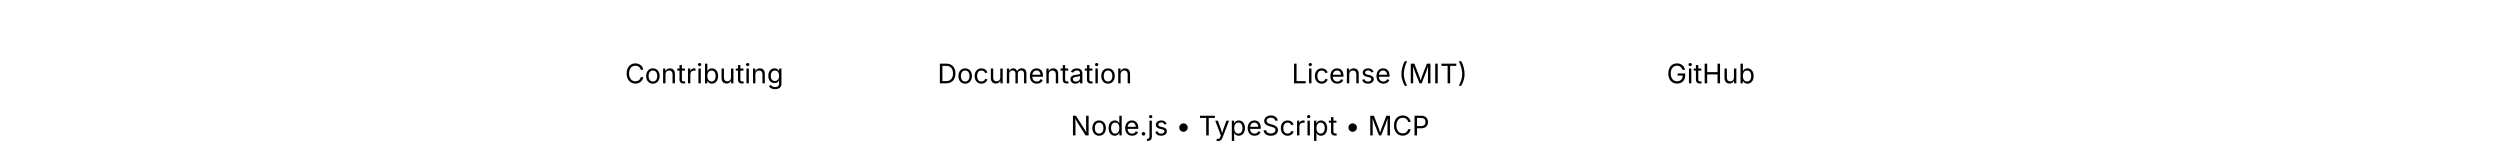
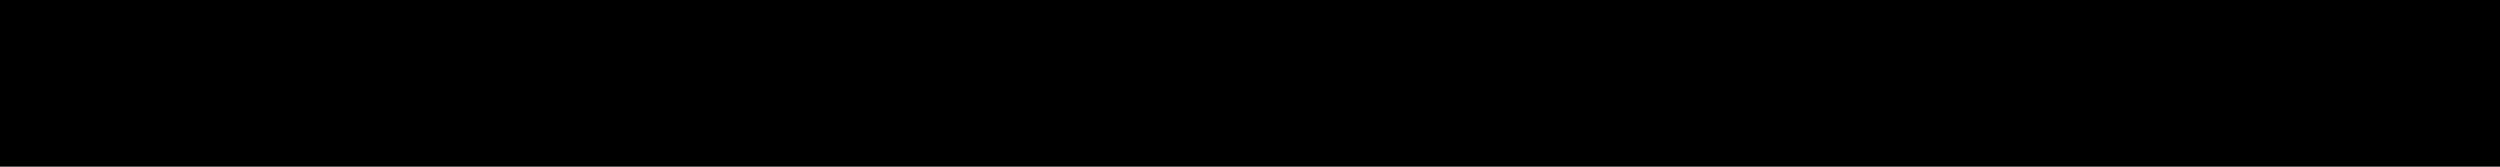
- <svg xmlns="http://www.w3.org/2000/svg" width="1200" height="80" viewBox="0 0 1200 80">
+ <svg xmlns="http://www.w3.org/2000/svg" width="1200" height="80" viewBox="0 0 1200 80" role="img" aria-label="Footer">
+   <defs>
+     <linearGradient id="bgGrad09F" x1="0%" y1="0%" x2="100%" y2="100%">
+       <stop offset="0%" class="bg-start" />
+       <stop offset="100%" class="bg-end" />
+     </linearGradient>
+   </defs>
  <style>
    @media (prefers-color-scheme: dark) {
-       .text-link { fill: #999999; }
-       .divider { stroke: #666666; }
+       .bg-start { stop-color: #0d1117; }
+       .bg-end { stop-color: #161b22; }
+       .text-link { fill: #8b949e; }
+       .divider { stroke: #30363d; }
+       .accent-green { fill: #5FED83; stroke: #5FED83; }
+       .accent-blue { fill: #3094FF; stroke: #3094FF; }
+       .accent-purple { fill: #C06EFF; stroke: #C06EFF; }
+       .gitline { stroke: #30363d; }
    }
    @media (prefers-color-scheme: light) {
-       .text-link { fill: #666666; }
-       .divider { stroke: #999999; }
+       .bg-start { stop-color: #f6f8fa; }
+       .bg-end { stop-color: #ffffff; }
+       .text-link { fill: #57606a; }
+       .divider { stroke: #d0d7de; }
+       .accent-green { fill: #08872B; stroke: #08872B; }
+       .accent-blue { fill: #0969DA; stroke: #0969DA; }
+       .accent-purple { fill: #501DAF; stroke: #501DAF; }
+       .gitline { stroke: #d0d7de; }
    }

    .link { font-family: -apple-system, BlinkMacSystemFont, 'Segoe UI', sans-serif; font-size: 13px; }
+ 
+     /* Full-width timeline flow */
+     .timeline-flow { stroke-dasharray: 10 5; animation: timeline-anim 14s linear infinite; }
+     @keyframes timeline-anim { to { stroke-dashoffset: -150; } }
+ 
+     /* Timeline dots appearing sequentially */
+     .dot-1 { animation: dot-appear 12s ease-in-out infinite; }
+     .dot-2 { animation: dot-appear 12s ease-in-out 2s infinite; }
+     .dot-3 { animation: dot-appear 12s ease-in-out 4s infinite; }
+     .dot-4 { animation: dot-appear 12s ease-in-out 6s infinite; }
+     .dot-5 { animation: dot-appear 12s ease-in-out 8s infinite; }
+     .dot-6 { animation: dot-appear 12s ease-in-out 10s infinite; }
+     @keyframes dot-appear {
+       0%, 25%, 100% { opacity: 0; r: 0; }
+       15% { opacity: 1; r: 5; }
+       20% { r: 3; }
+     }
+ 
+     /* Activity indicator pulse */
+     .footer-pulse { animation: footer-pulse-anim 5s ease-in-out infinite; }
+     @keyframes footer-pulse-anim {
+       0%, 100% { opacity: 0.5; transform: scale(1); }
+       50% { opacity: 1; transform: scale(1.2); }
+     }
+ 
+     /* Progress bar expanding */
+     .footer-progress { animation: footer-expand 10s ease-in-out infinite; }
+     @keyframes footer-expand {
+       0% { width: 0; opacity: 0.4; }
+       50% { width: 500; opacity: 0.8; }
+       100% { width: 1000; opacity: 0.5; }
+     }
+ 
    @media (prefers-reduced-motion: reduce) { * { animation: none !important; } }
  </style>
-   <line x1="0" y1="1" x2="1200" y2="1" class="divider" stroke-width="1" />
-   <text x="300" y="40" class="link text-link">Contributing</text>
-   <text x="450" y="40" class="link text-link">Documentation</text>
-   <text x="620" y="40" class="link text-link">License (MIT)</text>
-   <text x="800" y="40" class="link text-link">GitHub</text>
-   <text x="600" y="65" text-anchor="middle" class="link text-link" font-size="11px">Node.js • TypeScript • MCP</text>
+   <rect width="1200" height="80" fill="url(#bgGrad09F)" />
+   <line x1="0" y1="1" x2="1200" y2="1" class="divider" stroke-width="2" />
+   <line x1="40" y1="60" x2="1160" y2="60" class="gitline timeline-flow" stroke-width="2" opacity="0.6" />
+   <circle class="accent-blue dot-1" cx="200" cy="60" r="3" />
+   <circle class="accent-green dot-2" cx="400" cy="60" r="3" />
+   <circle class="accent-purple dot-3" cx="600" cy="60" r="3" />
+   <circle class="accent-blue dot-4" cx="800" cy="60" r="3" />
+   <circle class="accent-green dot-5" cx="1000" cy="60" r="3" />
+   <circle class="accent-purple dot-6" cx="1100" cy="60" r="3" />
+   <g transform="translate(50, 30)" class="footer-pulse">
+     <circle r="8" class="accent-green" opacity="0.3" />
+     <path d="M -3 0 L -1 2 L 3 -3" class="accent-green" stroke-width="1.5" fill="none" stroke-linecap="round" stroke-linejoin="round" />
+   </g>
+   <rect x="40" y="75" class="accent-green footer-progress" height="3" rx="1.5" opacity="0.6" />
+   <text x="300" y="30" class="link text-link">Contributing</text>
+   <text x="450" y="30" class="link text-link">Documentation</text>
+   <text x="620" y="30" class="link text-link">License (MIT)</text>
+   <text x="800" y="30" class="link text-link">GitHub</text>
+   <text x="950" y="30" class="link text-link">Issues</text>
+   <text x="1100" y="30" text-anchor="end" class="link text-link" font-size="11px">© 2024-2025</text>
</svg>
